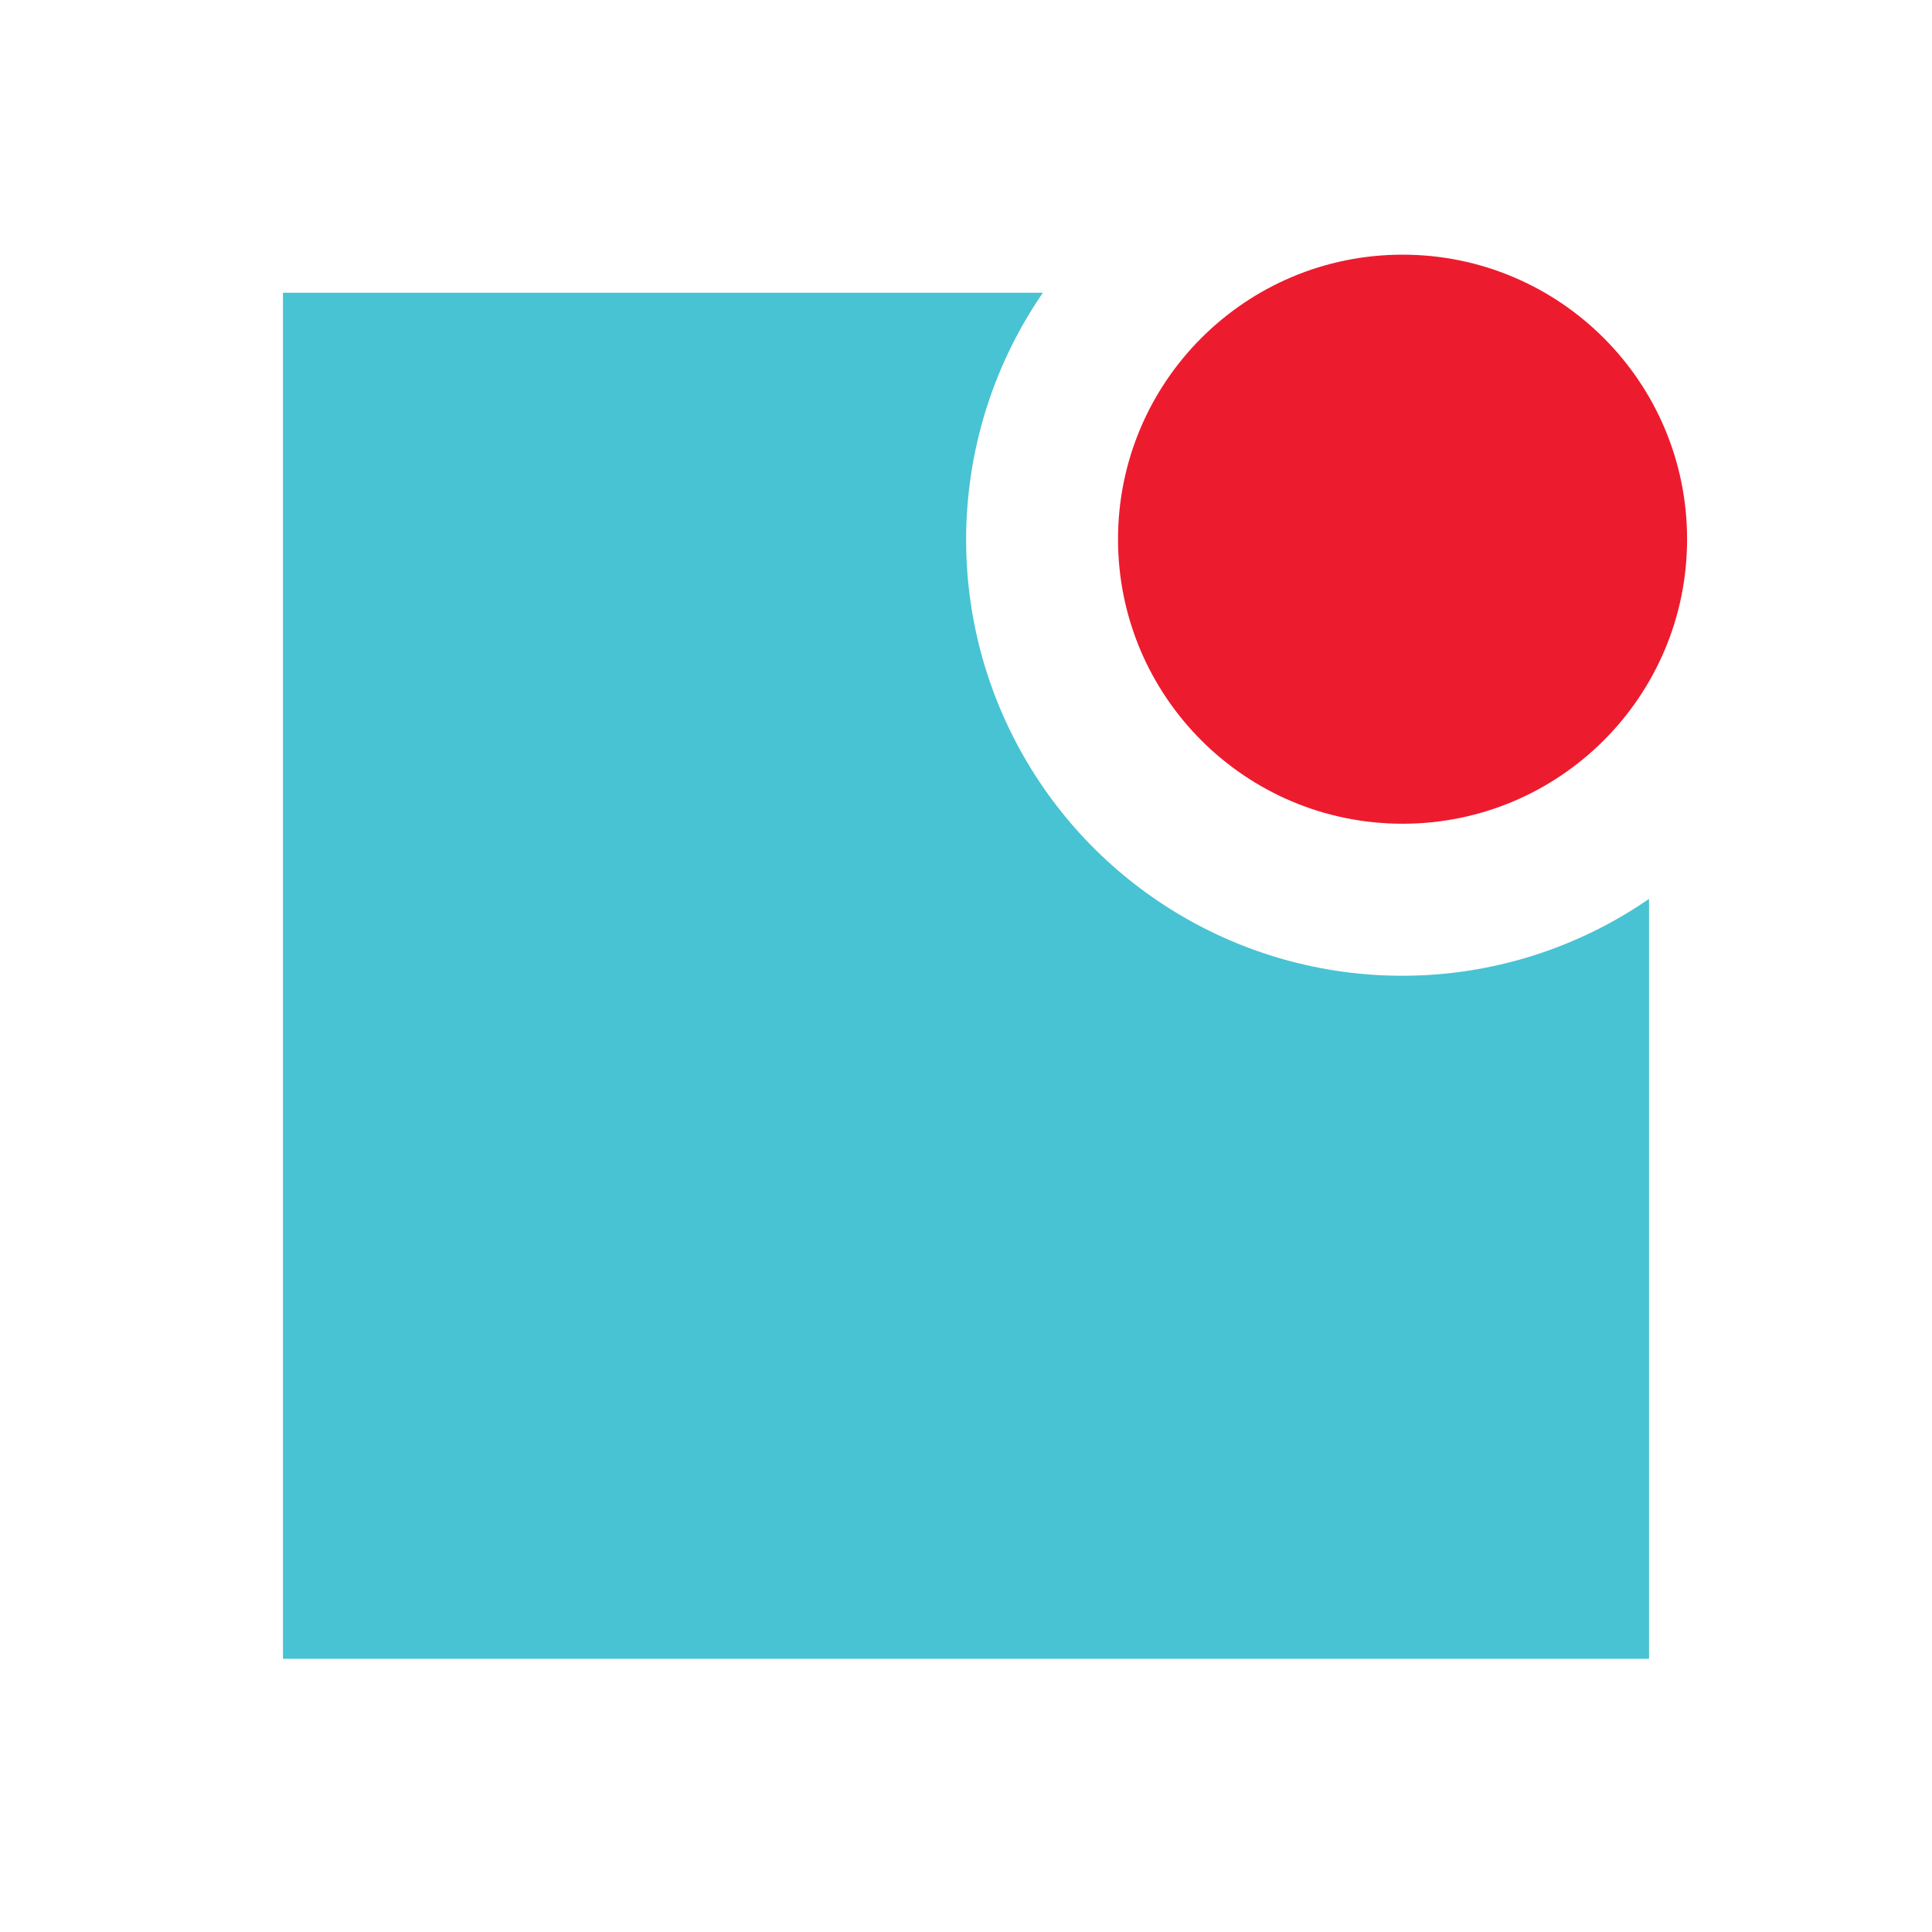
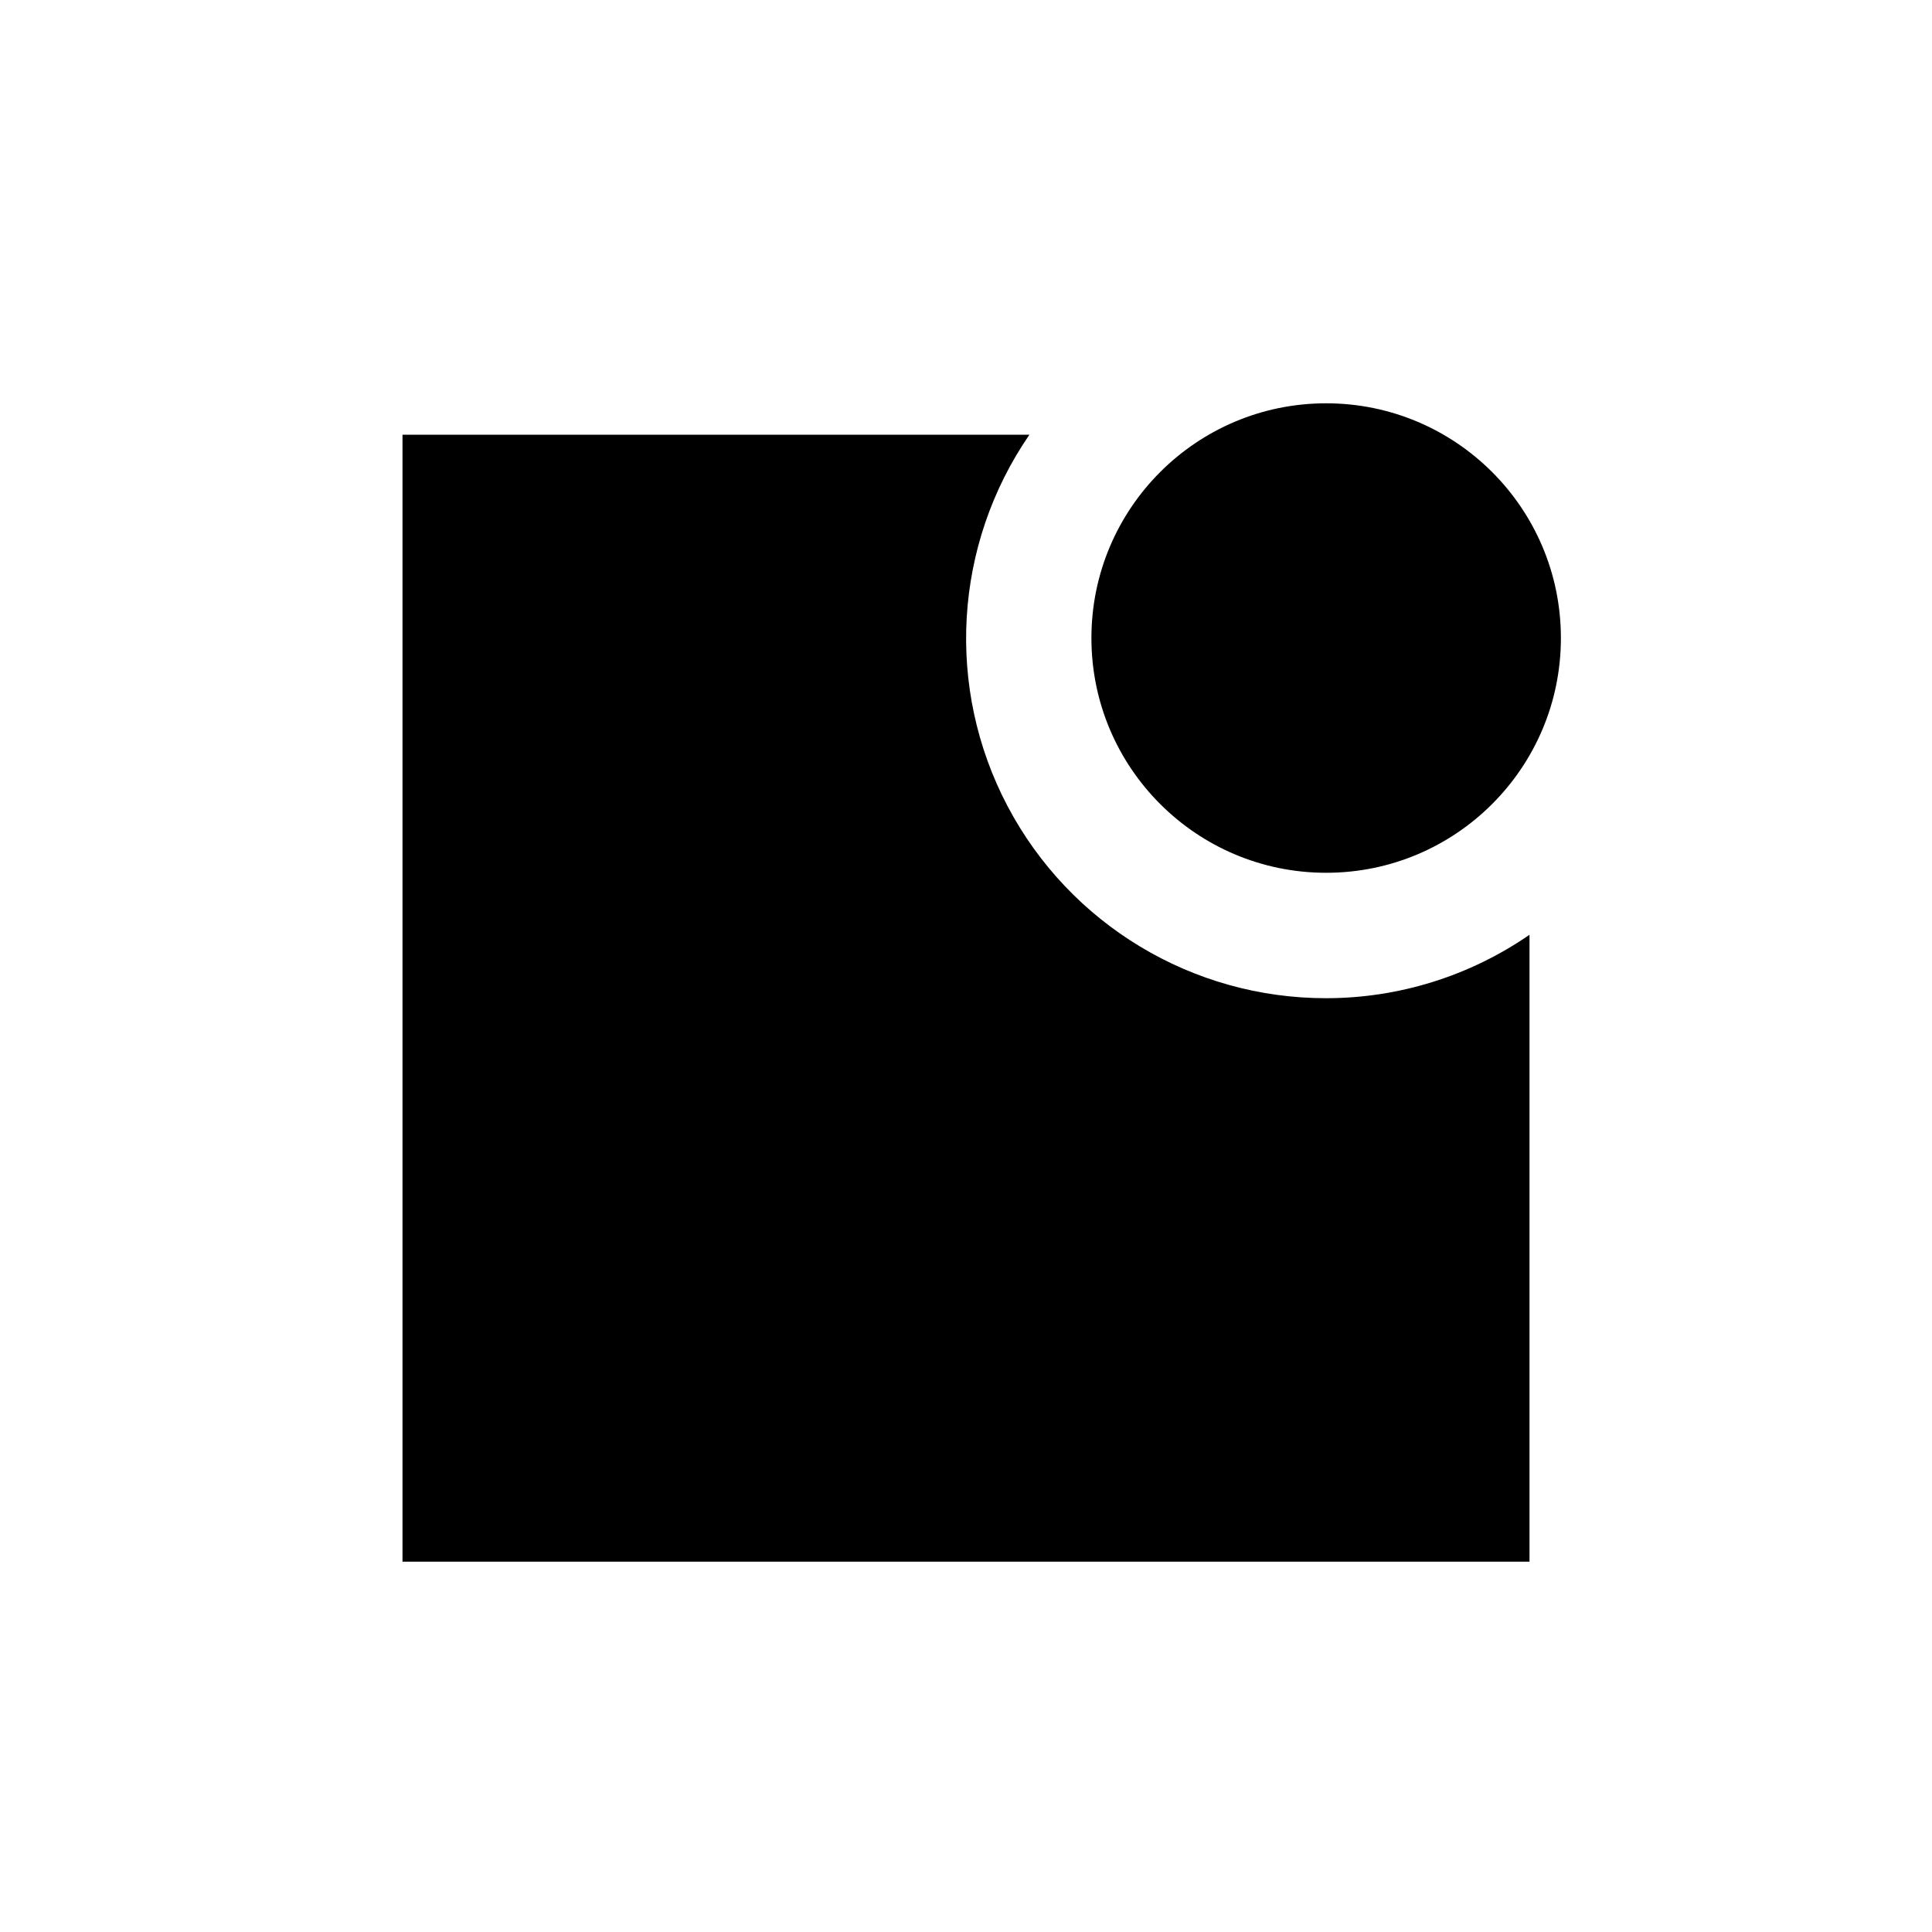
- <svg xmlns="http://www.w3.org/2000/svg" id="Layer_1" data-name="Layer 1" viewBox="0 0 99 99">
-   <defs>
-     <style>.cls-1{fill:#ed1b2e;}.cls-2{fill:#47c3d3;}</style>
-   </defs>
-   <circle class="cls-1" cx="71.87" cy="27.63" r="14.58" />
-   <path class="cls-2" d="M71.87,50A22.34,22.34,0,0,1,53.44,15H14.5V85h70V46.06A22.23,22.23,0,0,1,71.87,50Z" />
+ <svg xmlns="http://www.w3.org/2000/svg" id="Layer_1" data-name="Layer 1" viewBox="0 0 120 120">
+   <circle cx="82.37" cy="39.63" r="14.58" />
+   <path d="M82.37,62A22.34,22.34,0,0,1,63.94,27H25V97H95V58.06A22.23,22.23,0,0,1,82.37,62Z" />
</svg>
